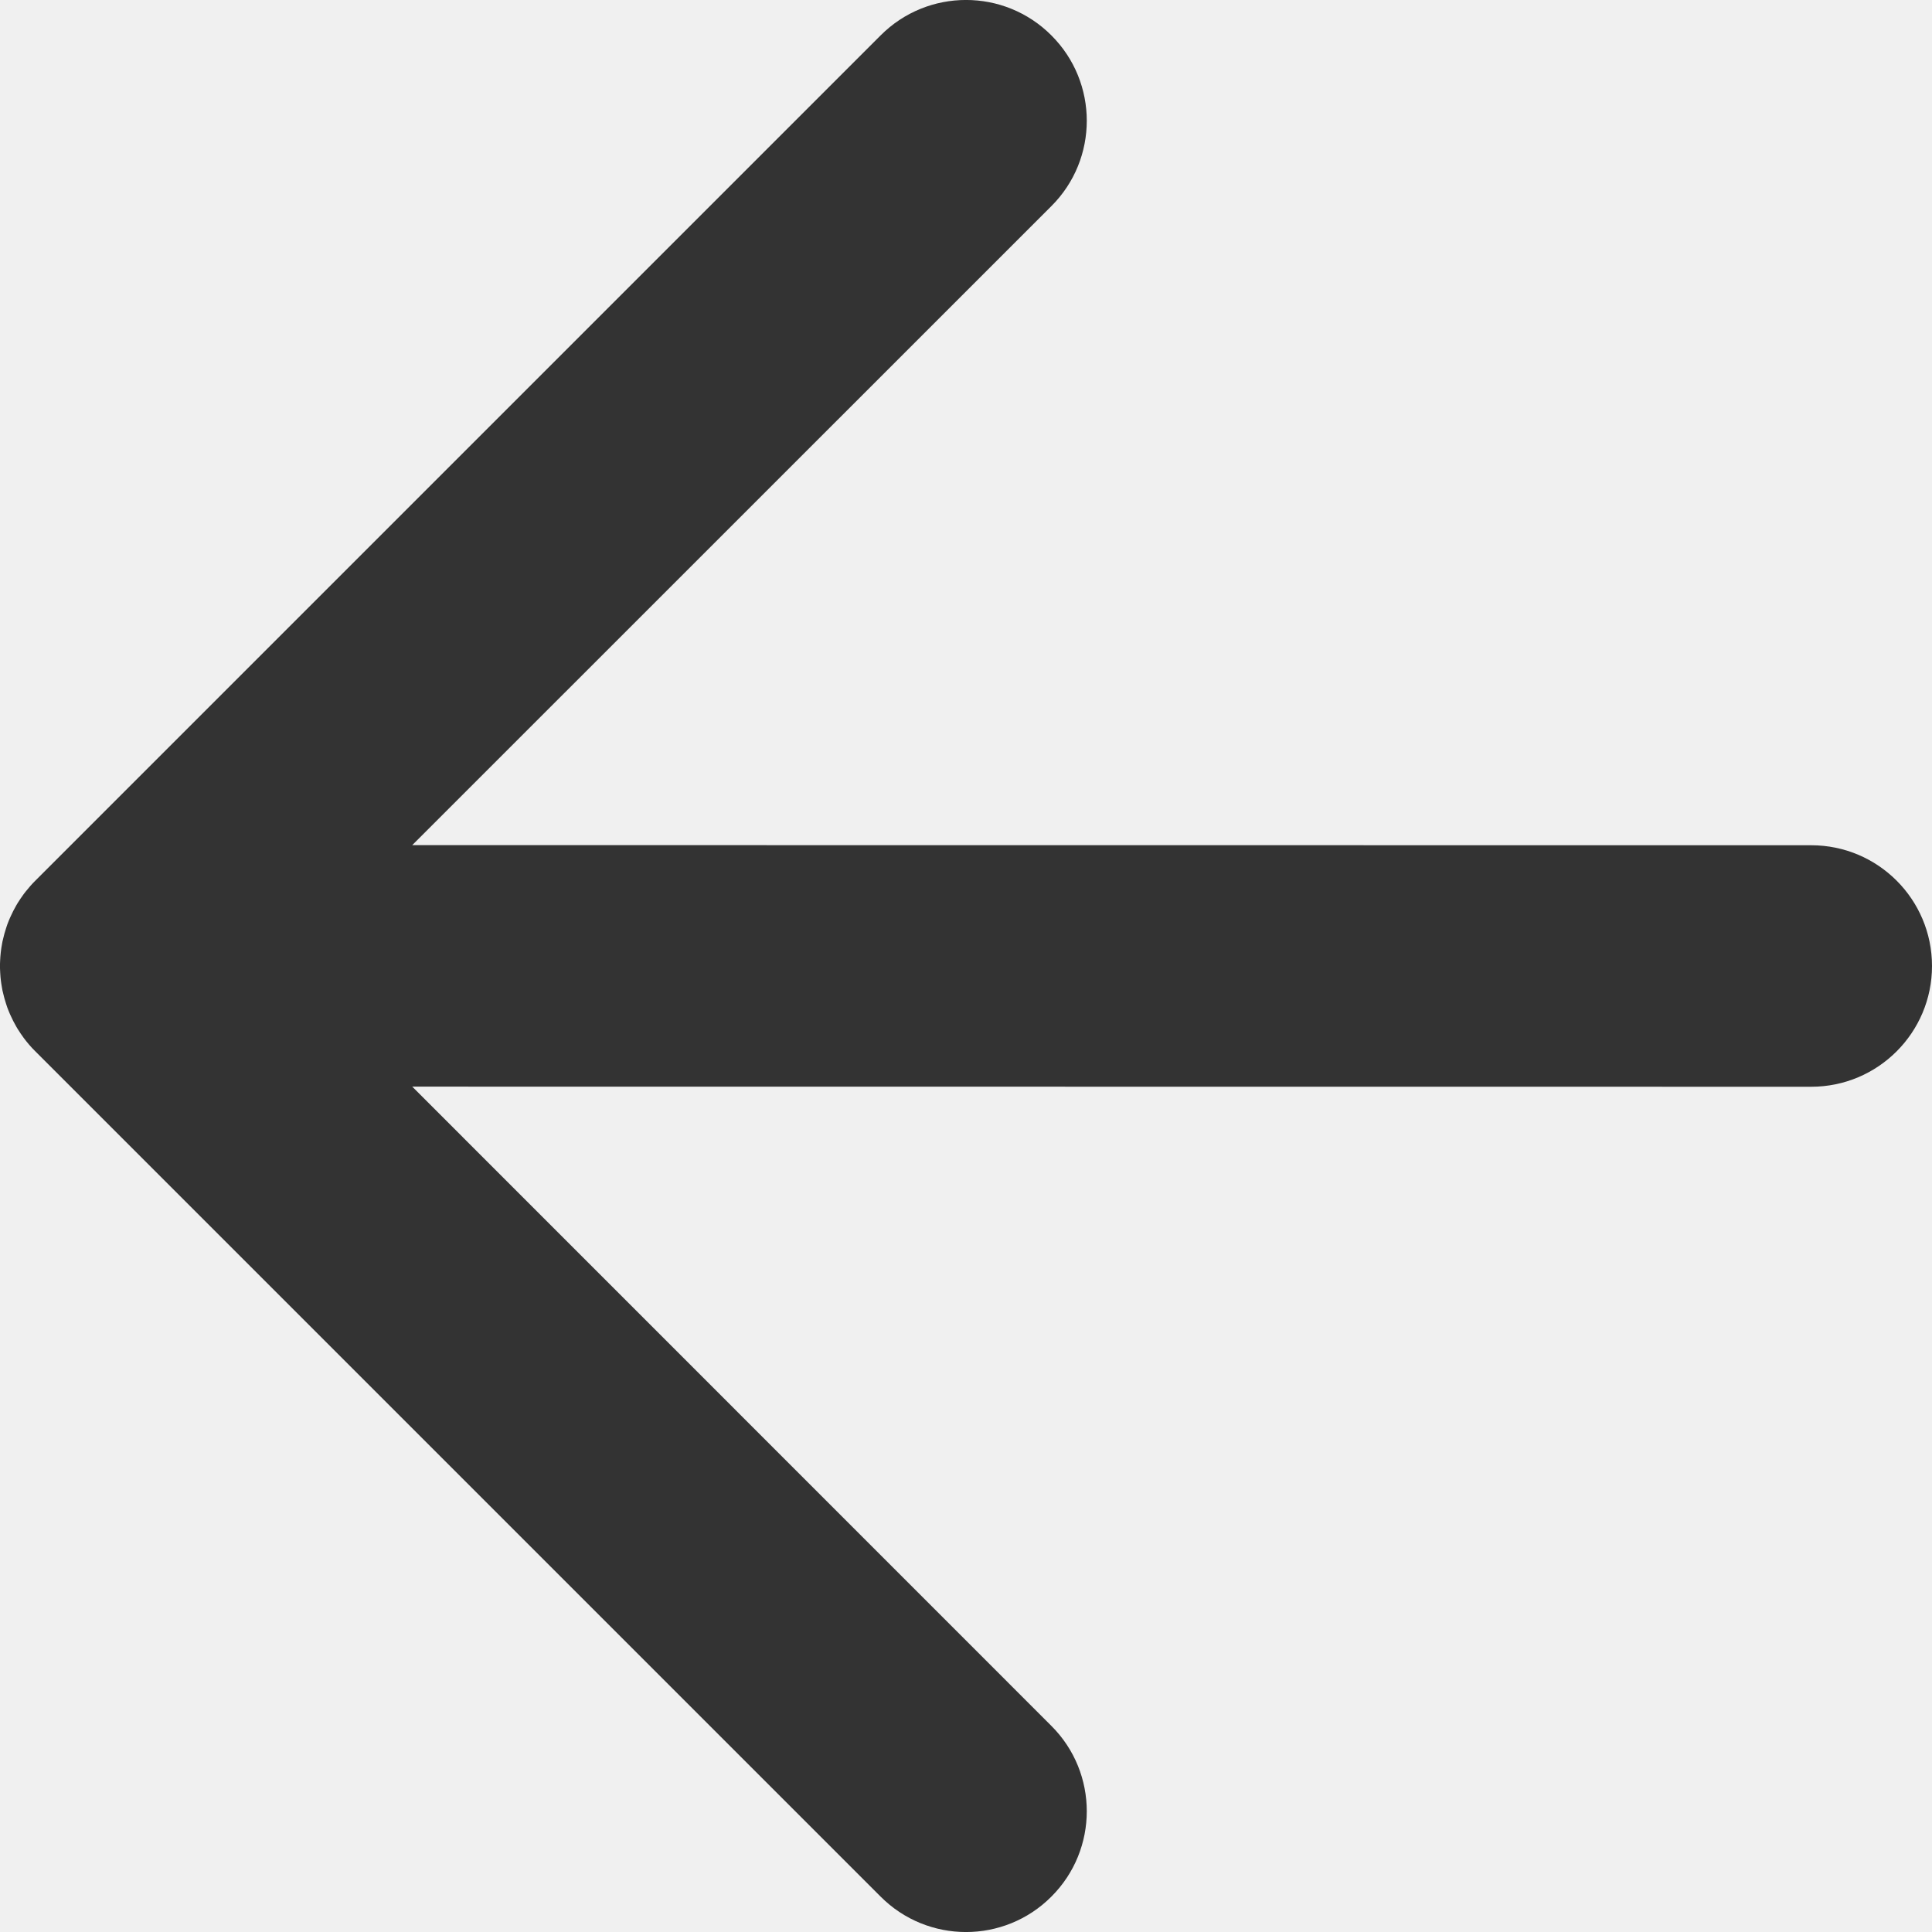
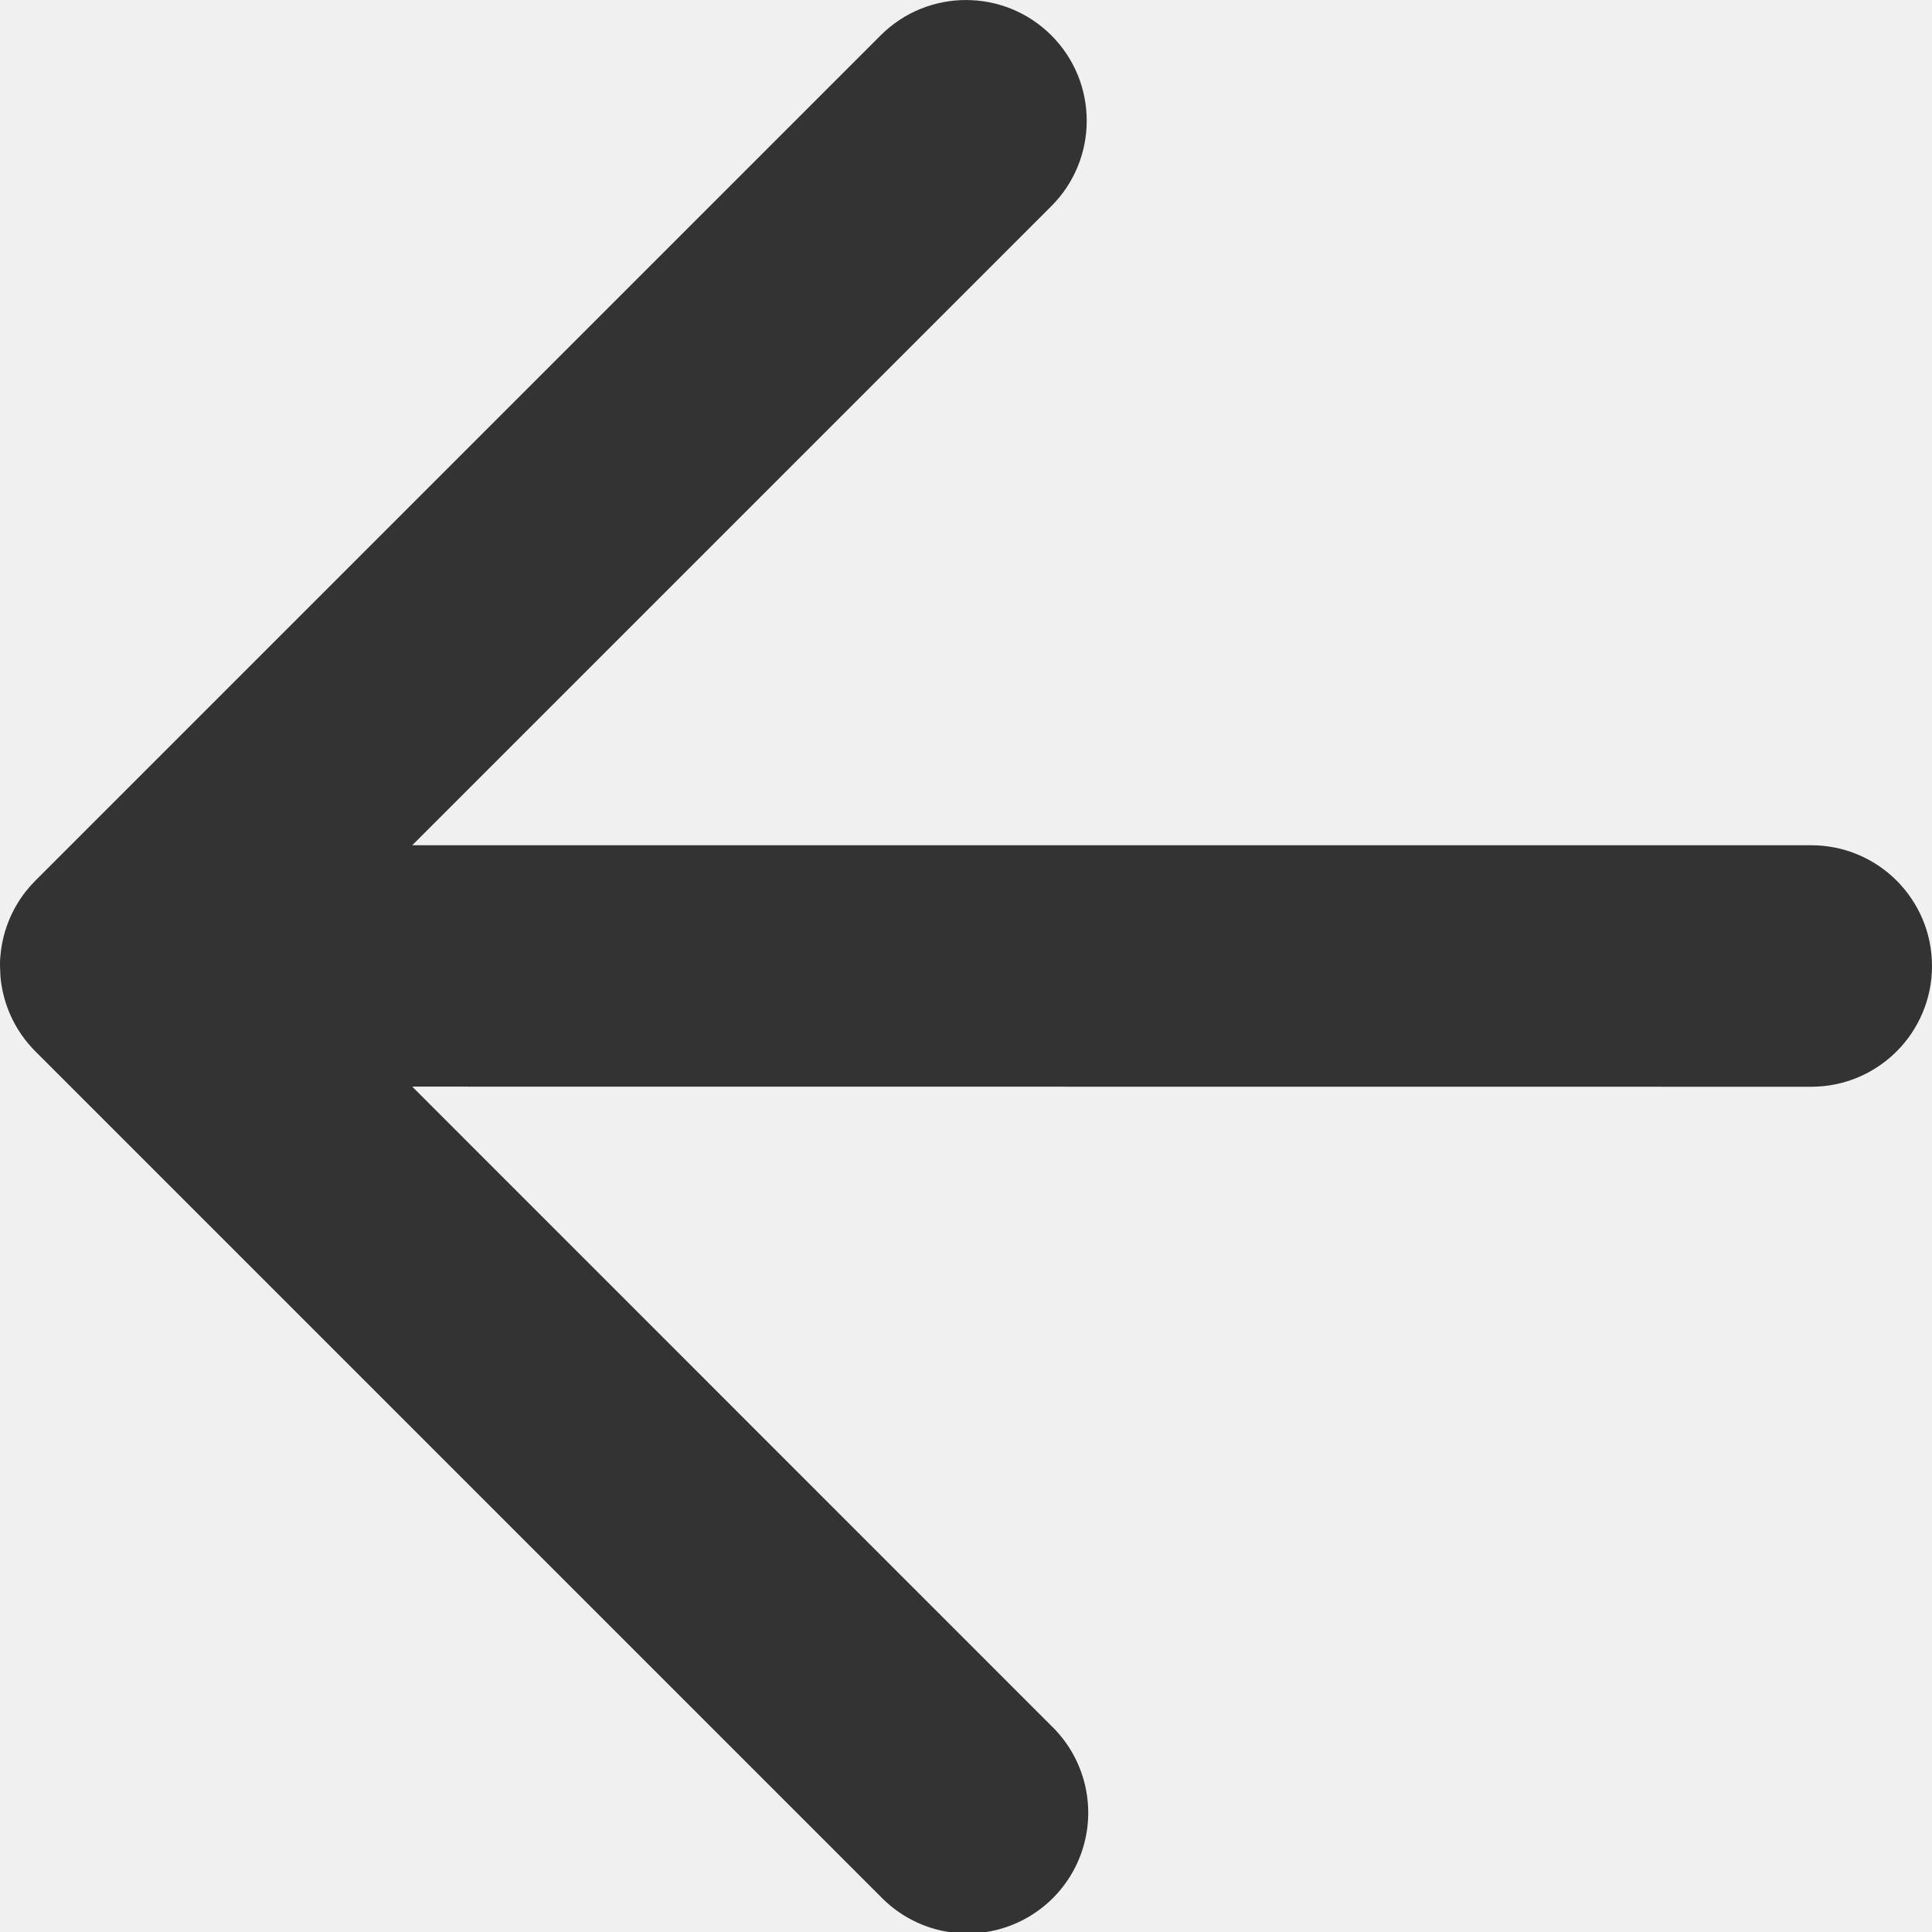
<svg xmlns="http://www.w3.org/2000/svg" width="16" height="16" viewBox="0 0 16 16" fill="none">
-   <g clip-path="url(#clip0_18916_80425)">
-     <path d="M8.707 0.293C9.098 0.683 9.098 1.317 8.707 1.707L3.414 6.999L15 7C15.552 7 16 7.448 16 8C16 8.552 15.552 9 15 9L3.414 8.999L8.707 14.293C9.098 14.683 9.098 15.317 8.707 15.707C8.317 16.098 7.683 16.098 7.293 15.707L0.293 8.707L0.22 8.625C0.217 8.623 0.215 8.62 0.213 8.617L0.293 8.707C0.257 8.672 0.225 8.634 0.196 8.595C0.178 8.571 0.162 8.546 0.146 8.521C0.139 8.509 0.131 8.496 0.125 8.484C0.114 8.464 0.103 8.444 0.094 8.423C0.086 8.406 0.078 8.389 0.071 8.371C0.063 8.352 0.056 8.332 0.05 8.312C0.045 8.297 0.04 8.281 0.036 8.266C0.03 8.244 0.025 8.223 0.02 8.201C0.017 8.183 0.014 8.166 0.011 8.148C0.008 8.13 0.006 8.11 0.004 8.09C0.002 8.066 0.001 8.043 0 8.019C6.67474e-05 8.013 0 8.007 0 8L0 7.981C0.001 7.957 0.002 7.934 0.004 7.911L0 8C0 7.949 0.004 7.9 0.011 7.851C0.014 7.834 0.017 7.817 0.02 7.799C0.025 7.777 0.03 7.756 0.036 7.734C0.04 7.719 0.045 7.703 0.05 7.688C0.056 7.668 0.063 7.648 0.071 7.629C0.078 7.611 0.086 7.594 0.094 7.577C0.103 7.556 0.114 7.536 0.125 7.516C0.131 7.504 0.139 7.491 0.146 7.479C0.162 7.454 0.178 7.429 0.196 7.405C0.202 7.397 0.207 7.39 0.213 7.383C0.238 7.352 0.264 7.321 0.293 7.293L7.293 0.293C7.683 -0.098 8.317 -0.098 8.707 0.293Z" fill="#333333" />
+   <g clip-path="url(#a)">
+     <path d="M8.707.293a1 1 0 0 1 0 1.414L3.414 7H15a1 1 0 1 1 0 2L3.414 8.999l5.293 5.294a1 1 0 1 1-1.414 1.414l-7-7-.073-.082-.007-.008.08.09a1 1 0 0 1-.289-.617L0 8v-.02q0-.034.004-.07L0 8a1 1 0 0 1 .213-.617q.037-.047.08-.09l7-7a1 1 0 0 1 1.414 0" fill="#333" />
  </g>
  <defs>
-     <clipPath id="clip0_18916_80425">
-       <rect width="16" height="16" fill="white" />
+     <clipPath id="a">
+       <path fill="#fff" d="M0 0h16v16H0z" />
    </clipPath>
  </defs>
</svg>
